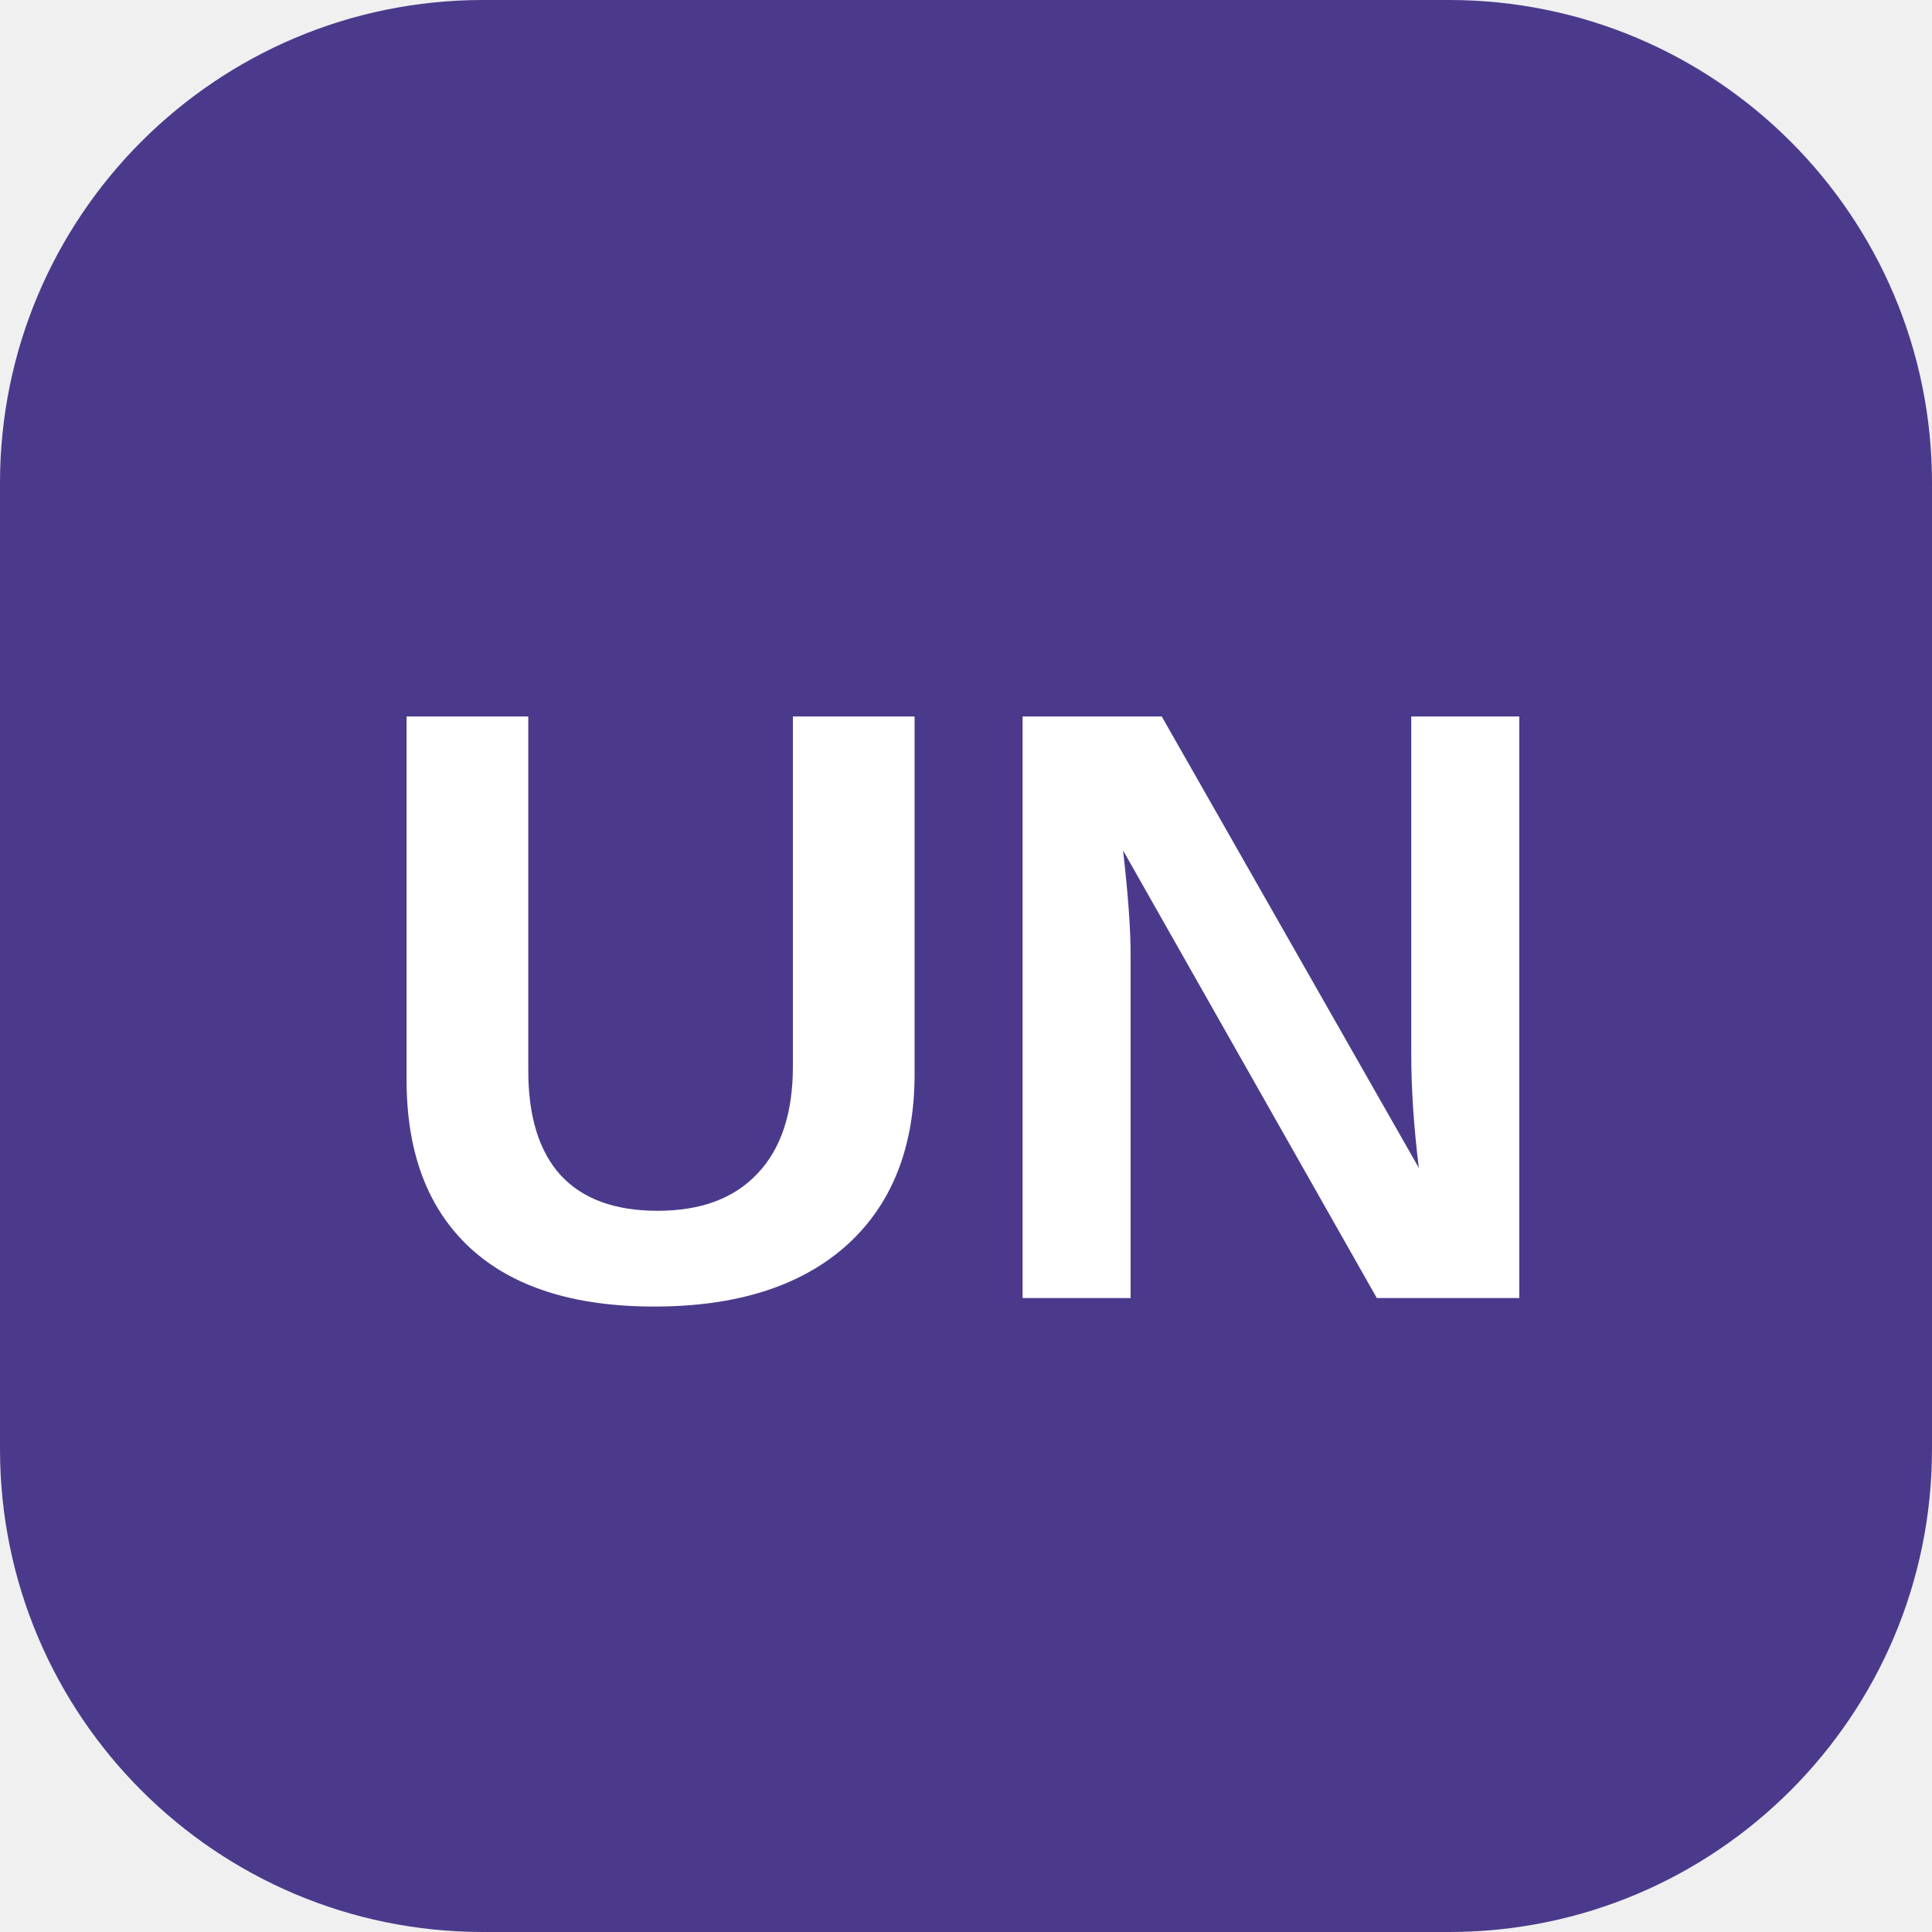
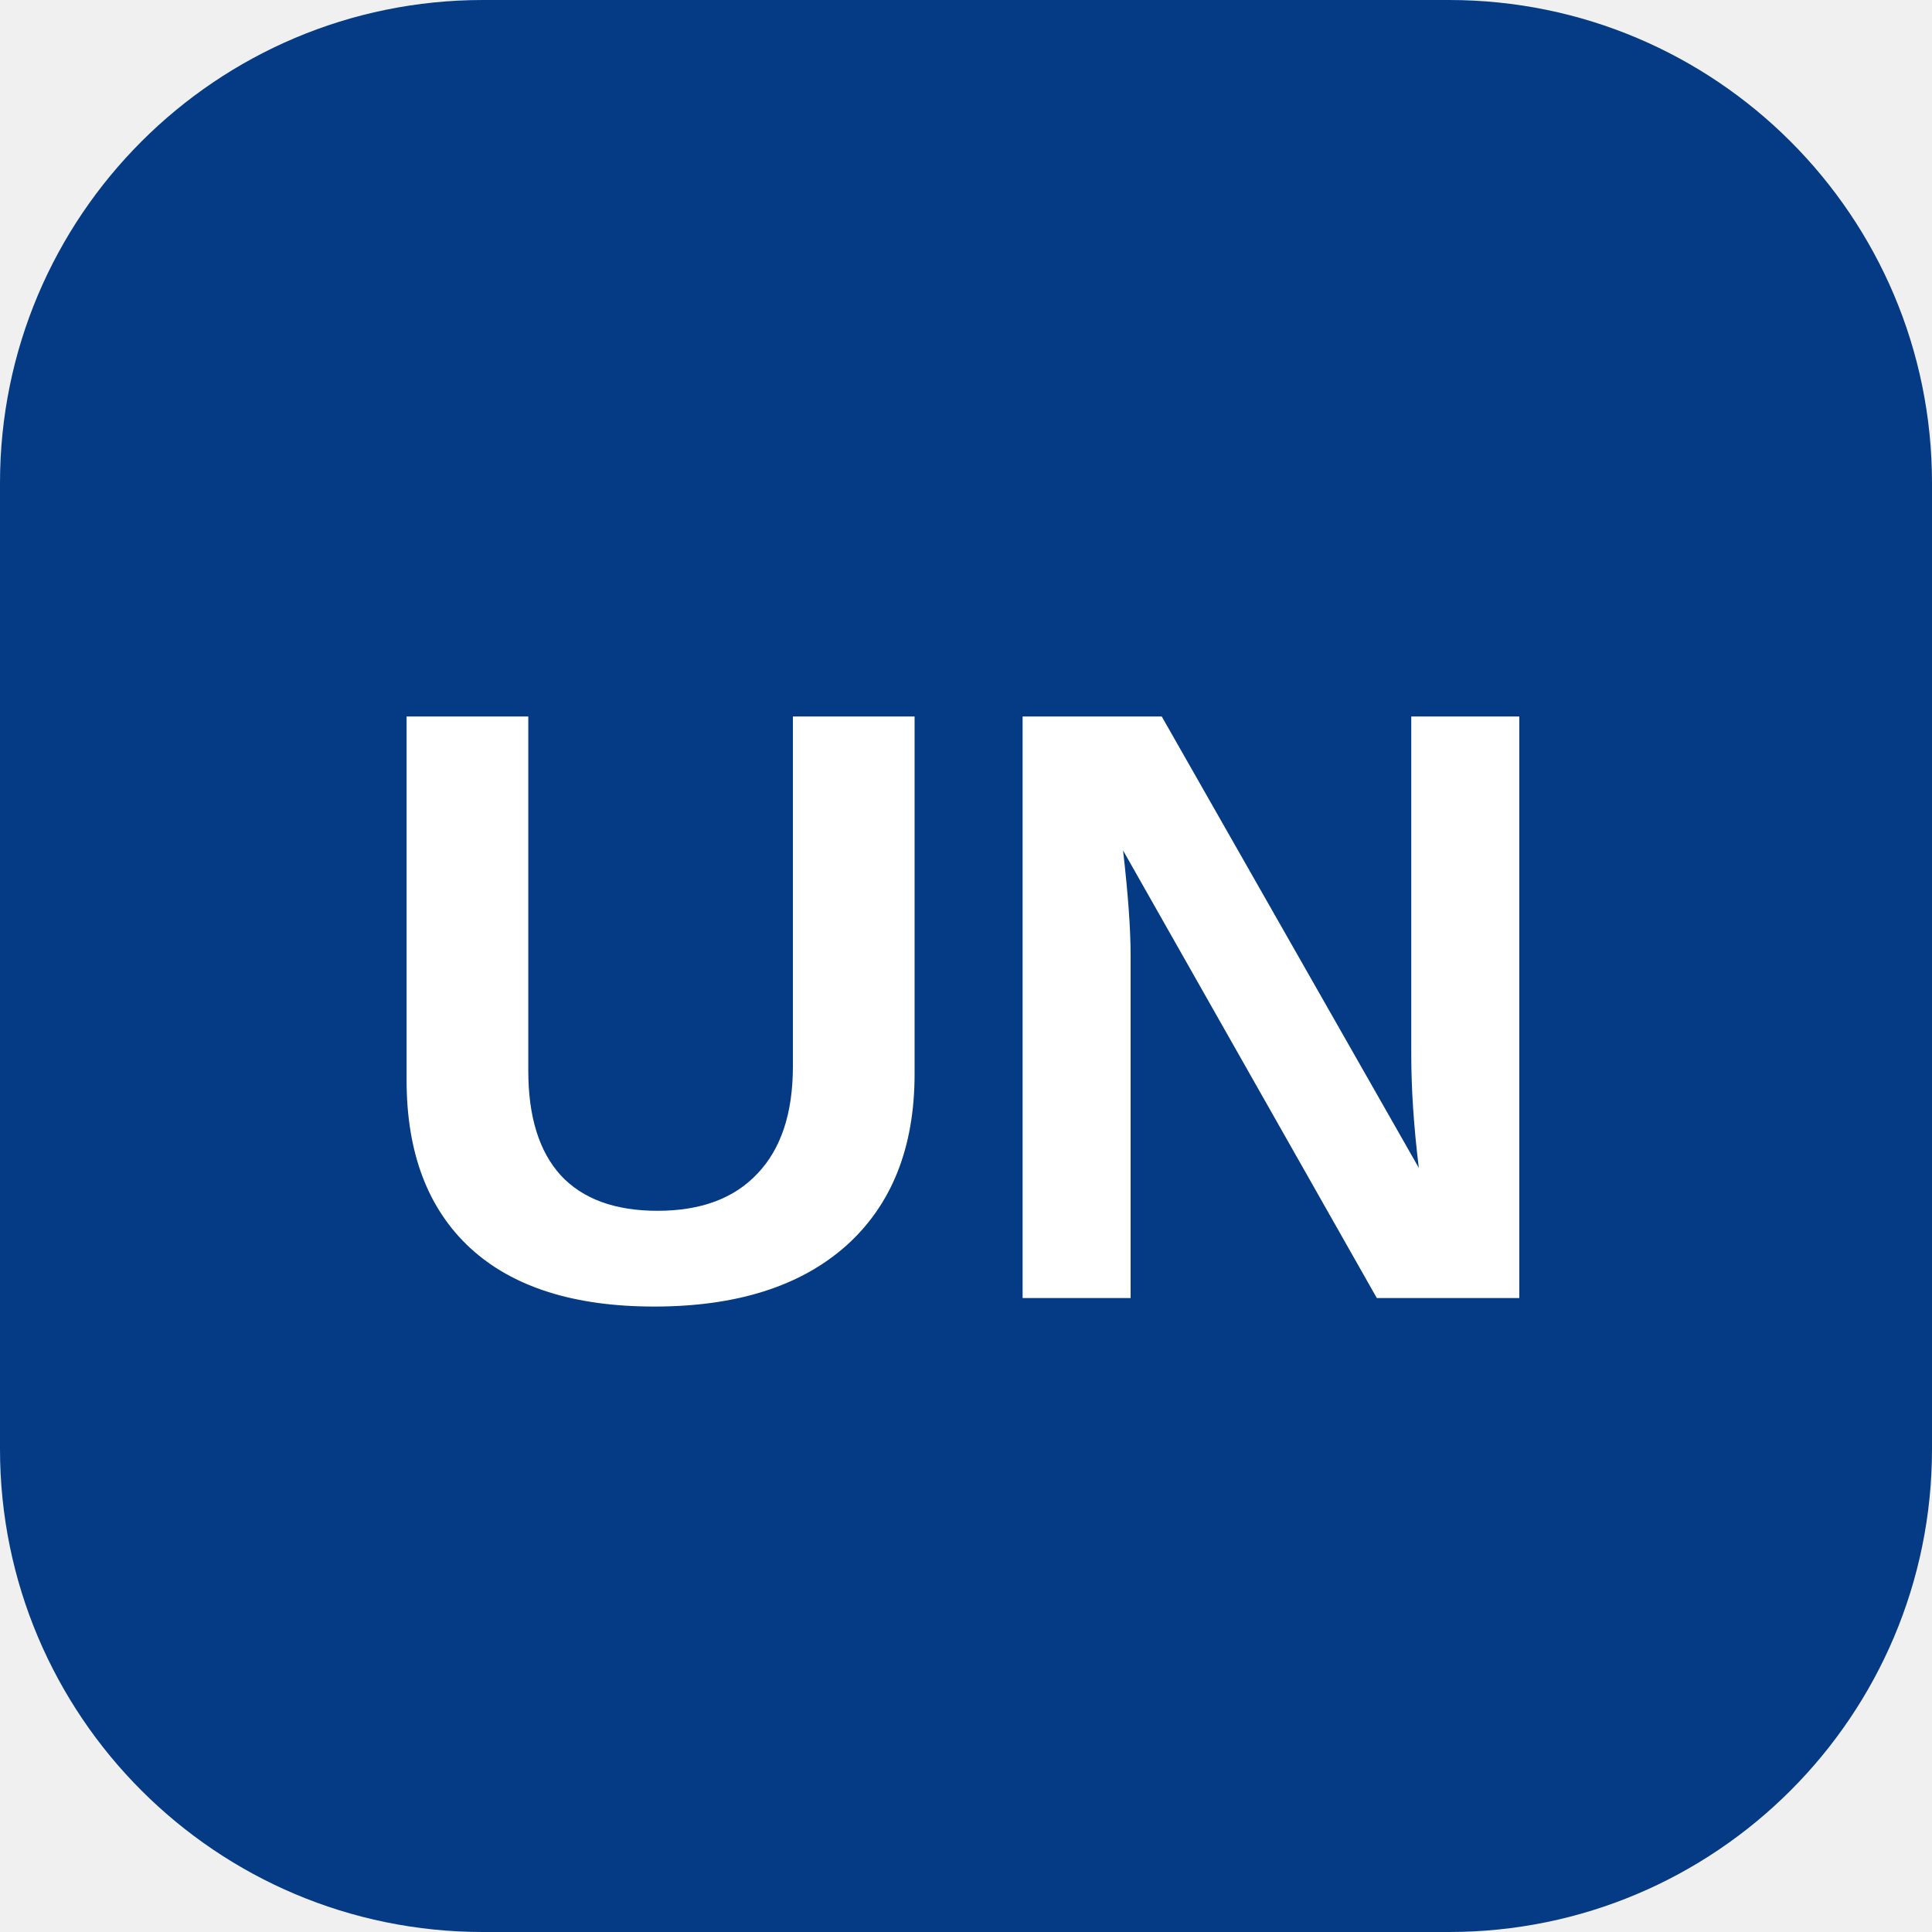
<svg xmlns="http://www.w3.org/2000/svg" viewBox="0 0 64 64">
-   <rect width="64" height="64" rx="16" fill="#4B3A8C" />
+   <rect width="64" height="64" rx="16" fill="#053B84" />
  <text x="32" y="43" font-family="Arial, sans-serif" font-size="28" font-weight="700" fill="#fff" text-anchor="middle">UN</text>
</svg>
